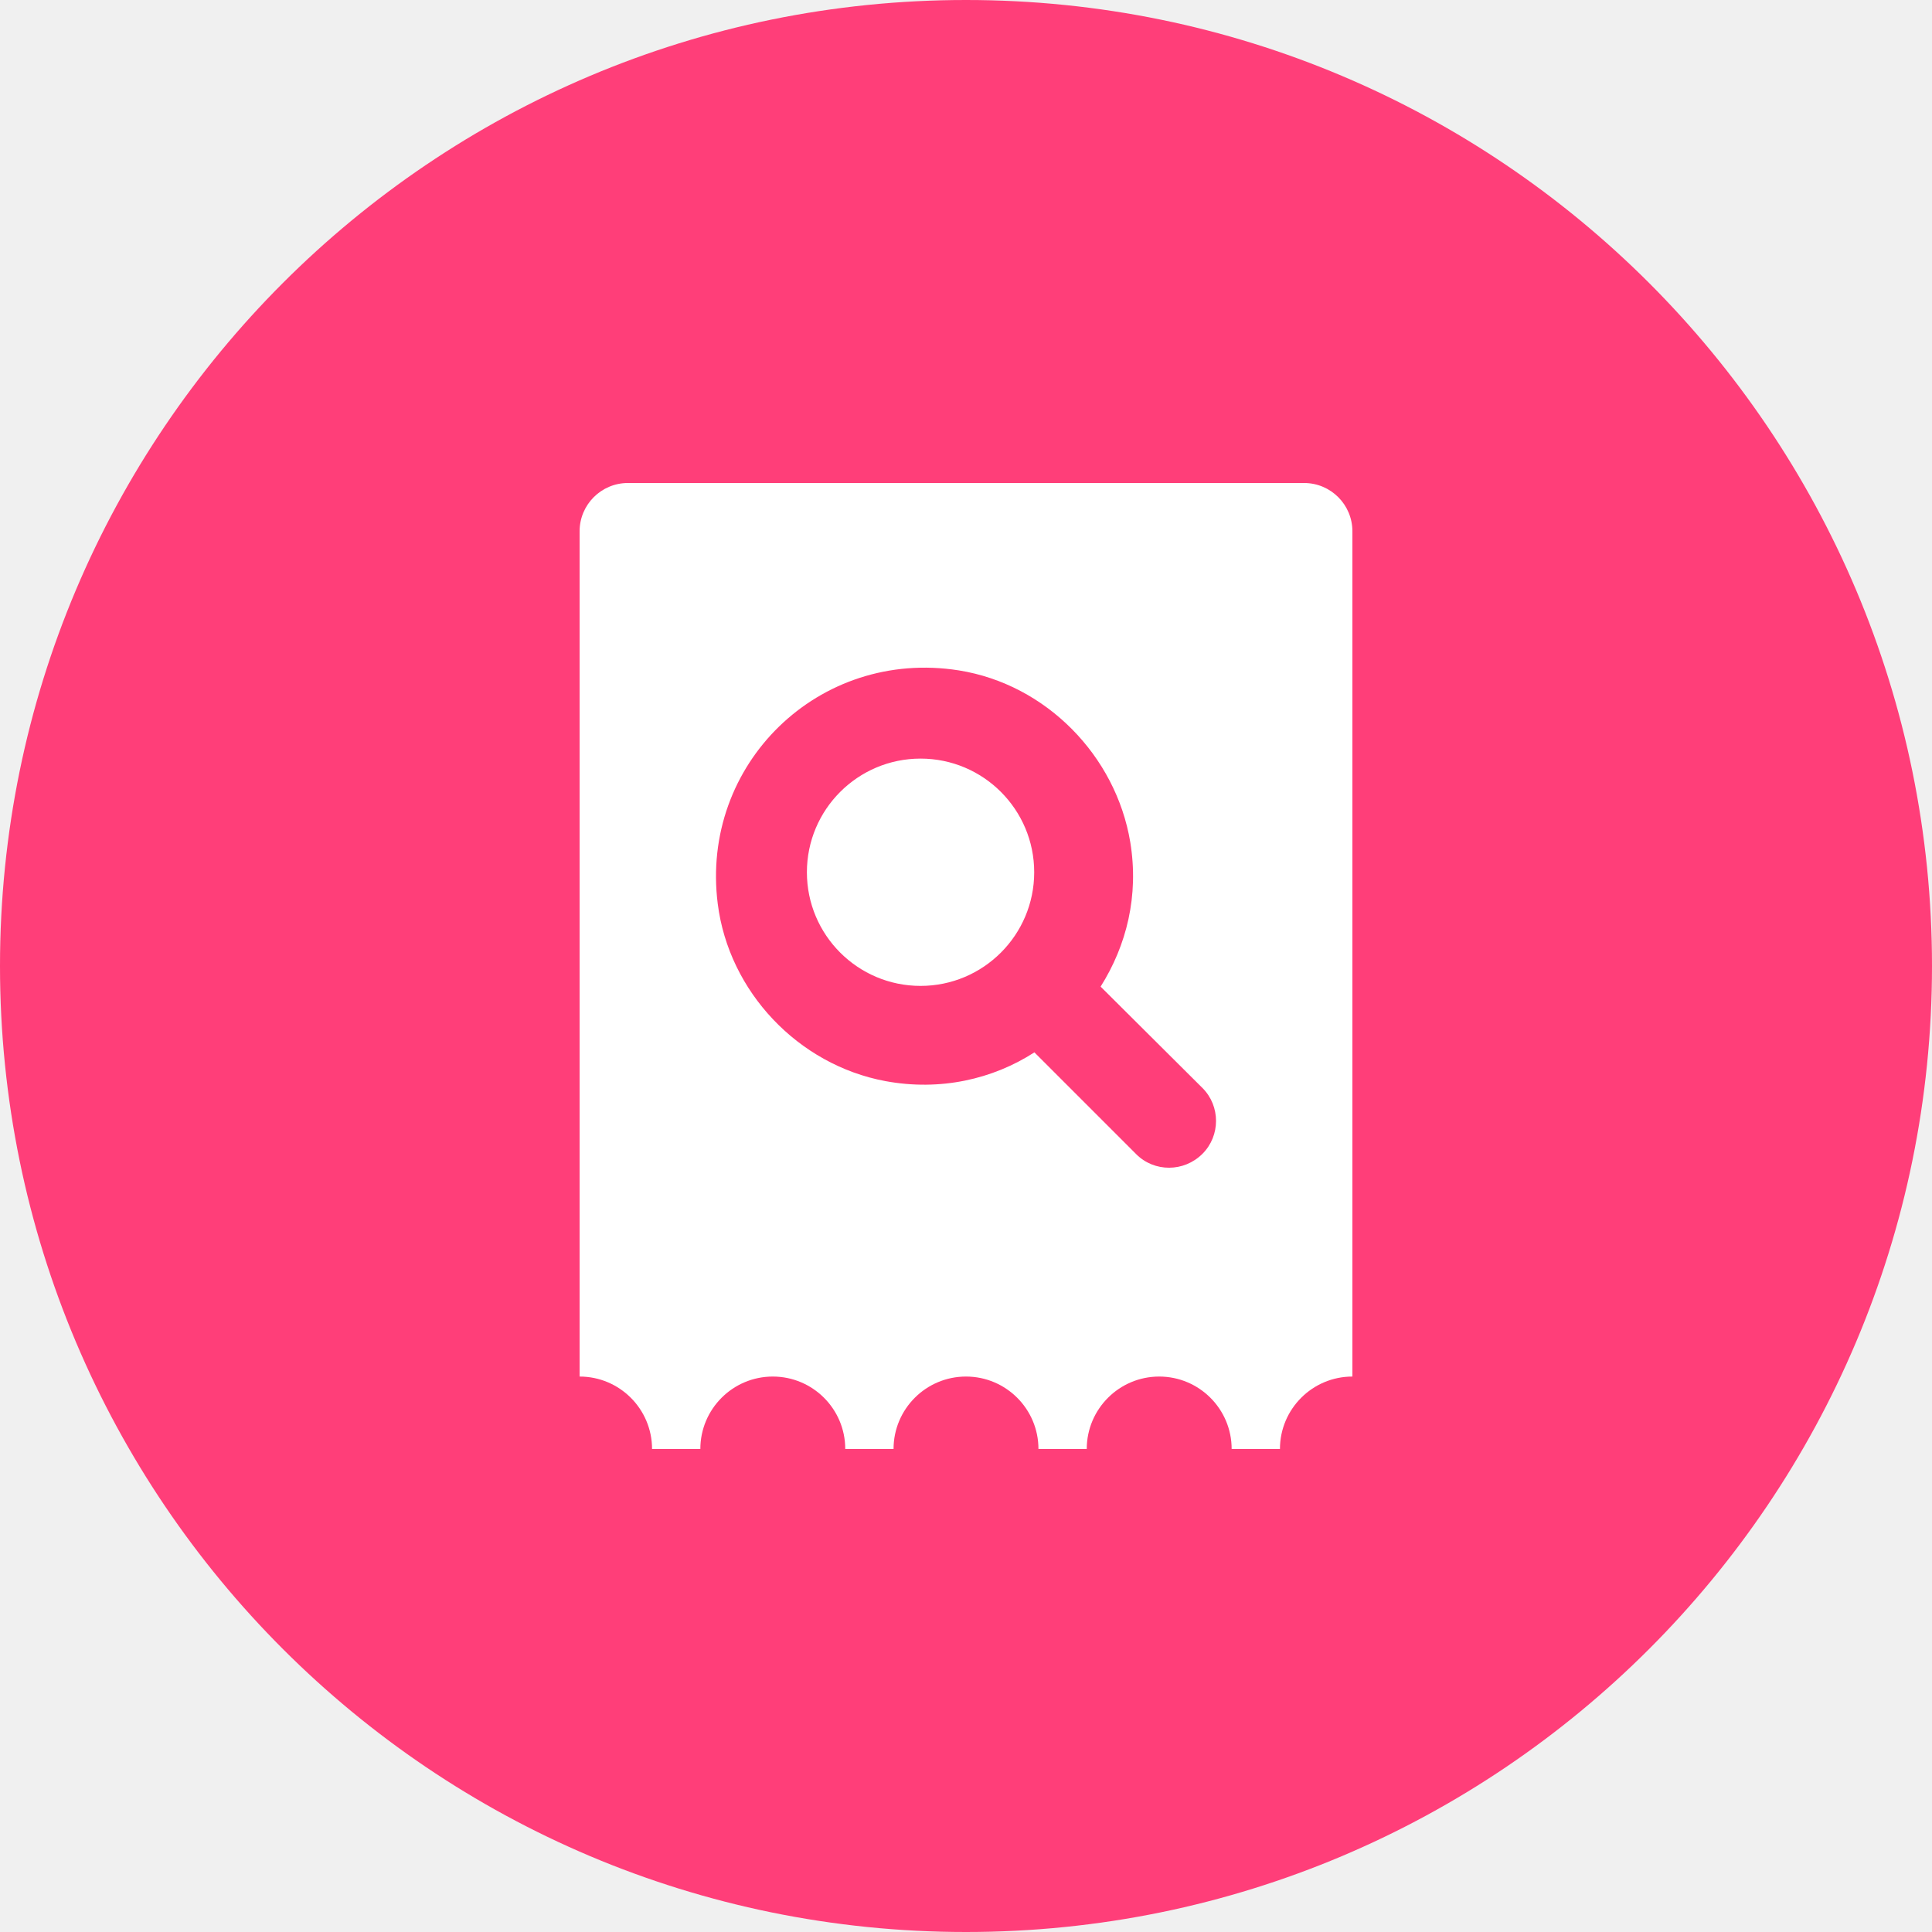
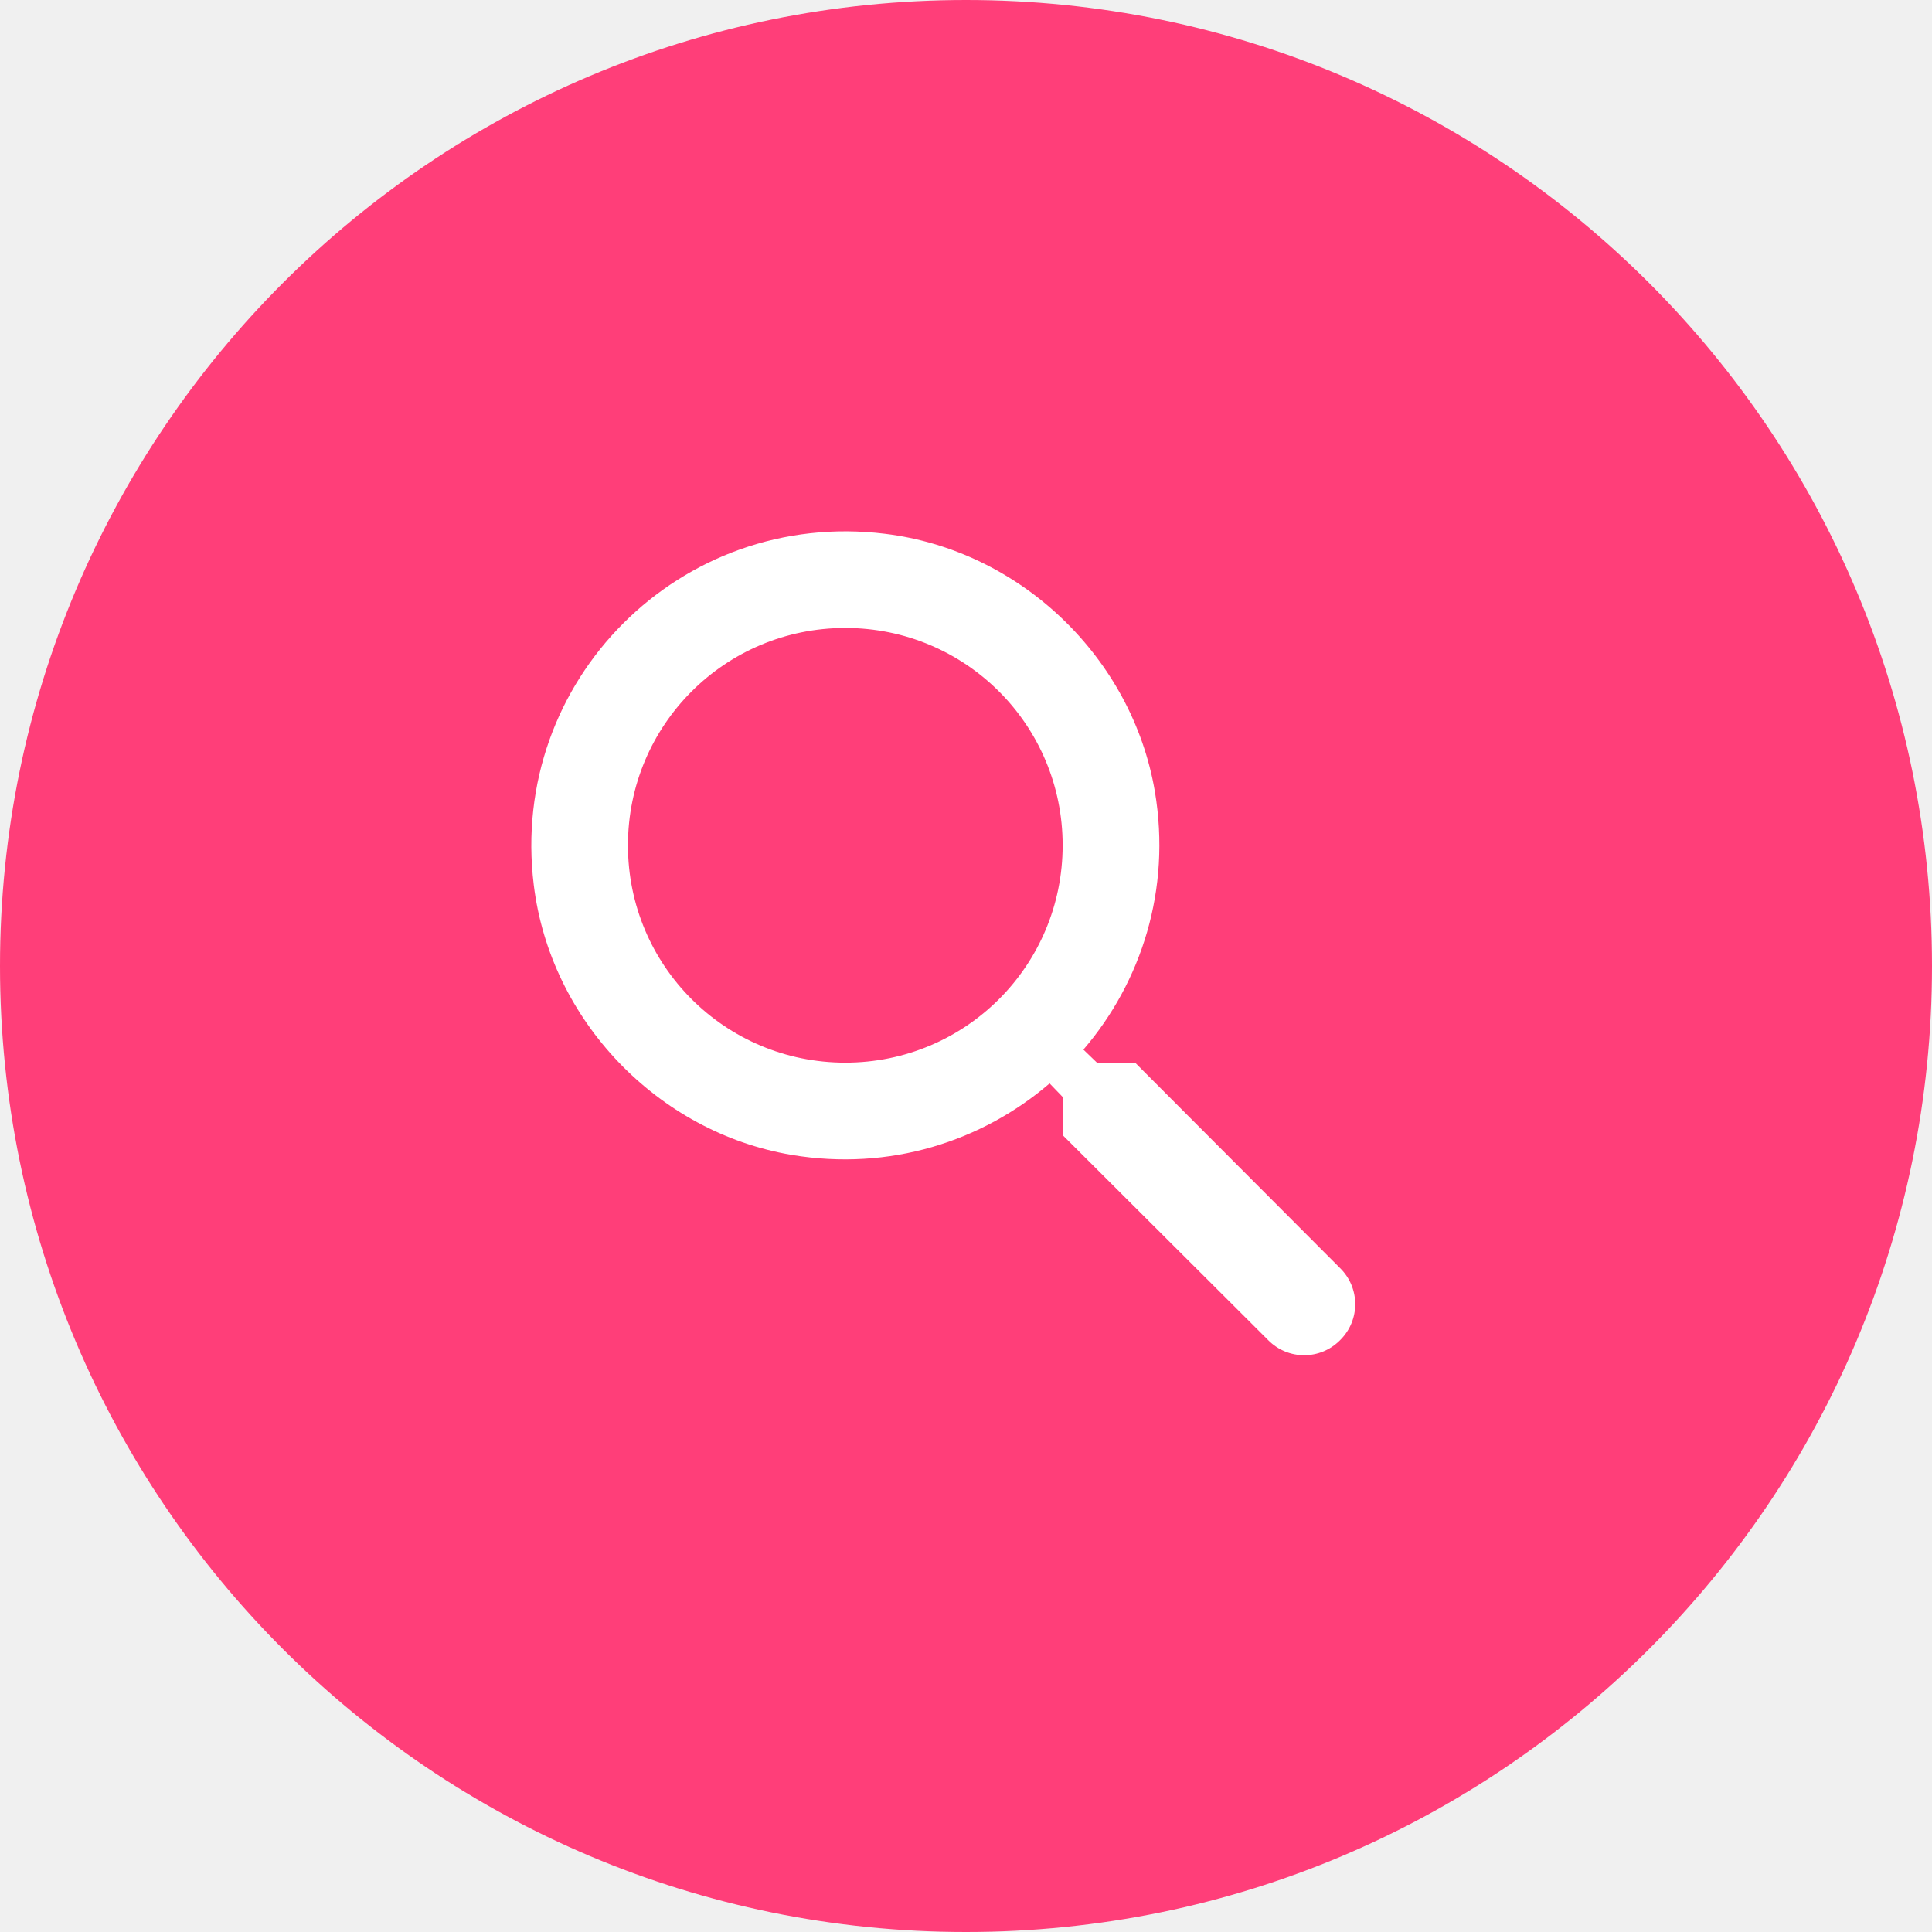
<svg xmlns="http://www.w3.org/2000/svg" width="40" height="40" viewBox="0 0 40 40" fill="none">
  <rect width="40" height="40" rx="20" fill="#FF3E79" />
-   <path fill-rule="evenodd" clip-rule="evenodd" d="M12 11C12 10.448 12.448 10 13 10H27C27.552 10 28 10.448 28 11V28.5C27.172 28.5 26.5 29.172 26.5 30H25.5C25.5 29.172 24.828 28.5 24 28.5C23.172 28.5 22.5 29.172 22.5 30H21.5C21.5 29.172 20.828 28.5 20 28.5C19.172 28.5 18.5 29.172 18.5 30H17.5C17.5 29.172 16.828 28.5 16 28.5C15.172 28.5 14.5 29.172 14.5 30H13.5C13.5 29.172 12.828 28.5 12 28.5V11ZM21.416 21.788C20.554 22.344 19.47 22.594 18.33 22.383C16.527 22.047 15.089 20.533 14.86 18.711C14.495 15.826 16.949 13.42 19.854 13.88C21.656 14.168 23.103 15.644 23.401 17.436C23.583 18.548 23.324 19.574 22.787 20.427L24.896 22.526C25.27 22.9 25.27 23.514 24.896 23.888C24.513 24.271 23.899 24.271 23.525 23.897L21.416 21.788ZM16.706 18.059C16.706 16.76 17.76 15.706 19.059 15.706C20.358 15.706 21.412 16.76 21.412 18.059C21.412 19.358 20.358 20.412 19.059 20.412C17.76 20.412 16.706 19.358 16.706 18.059Z" fill="white" />
+   <path fill-rule="evenodd" clip-rule="evenodd" d="M23.501 22.001H22.711L22.431 21.731C23.631 20.331 24.251 18.421 23.911 16.391C23.441 13.611 21.121 11.391 18.321 11.051C14.091 10.531 10.531 14.091 11.051 18.321C11.391 21.121 13.611 23.441 16.391 23.911C18.421 24.251 20.331 23.631 21.731 22.431L22.001 22.711V23.501L26.261 27.751C26.671 28.161 27.331 28.161 27.741 27.751L27.751 27.741C28.161 27.331 28.161 26.671 27.751 26.261L23.501 22.001ZM17.501 22.001C15.011 22.001 13.001 19.991 13.001 17.501C13.001 15.011 15.011 13.001 17.501 13.001C19.991 13.001 22.001 15.011 22.001 17.501C22.001 19.991 19.991 22.001 17.501 22.001Z" fill="white" />
</svg>
